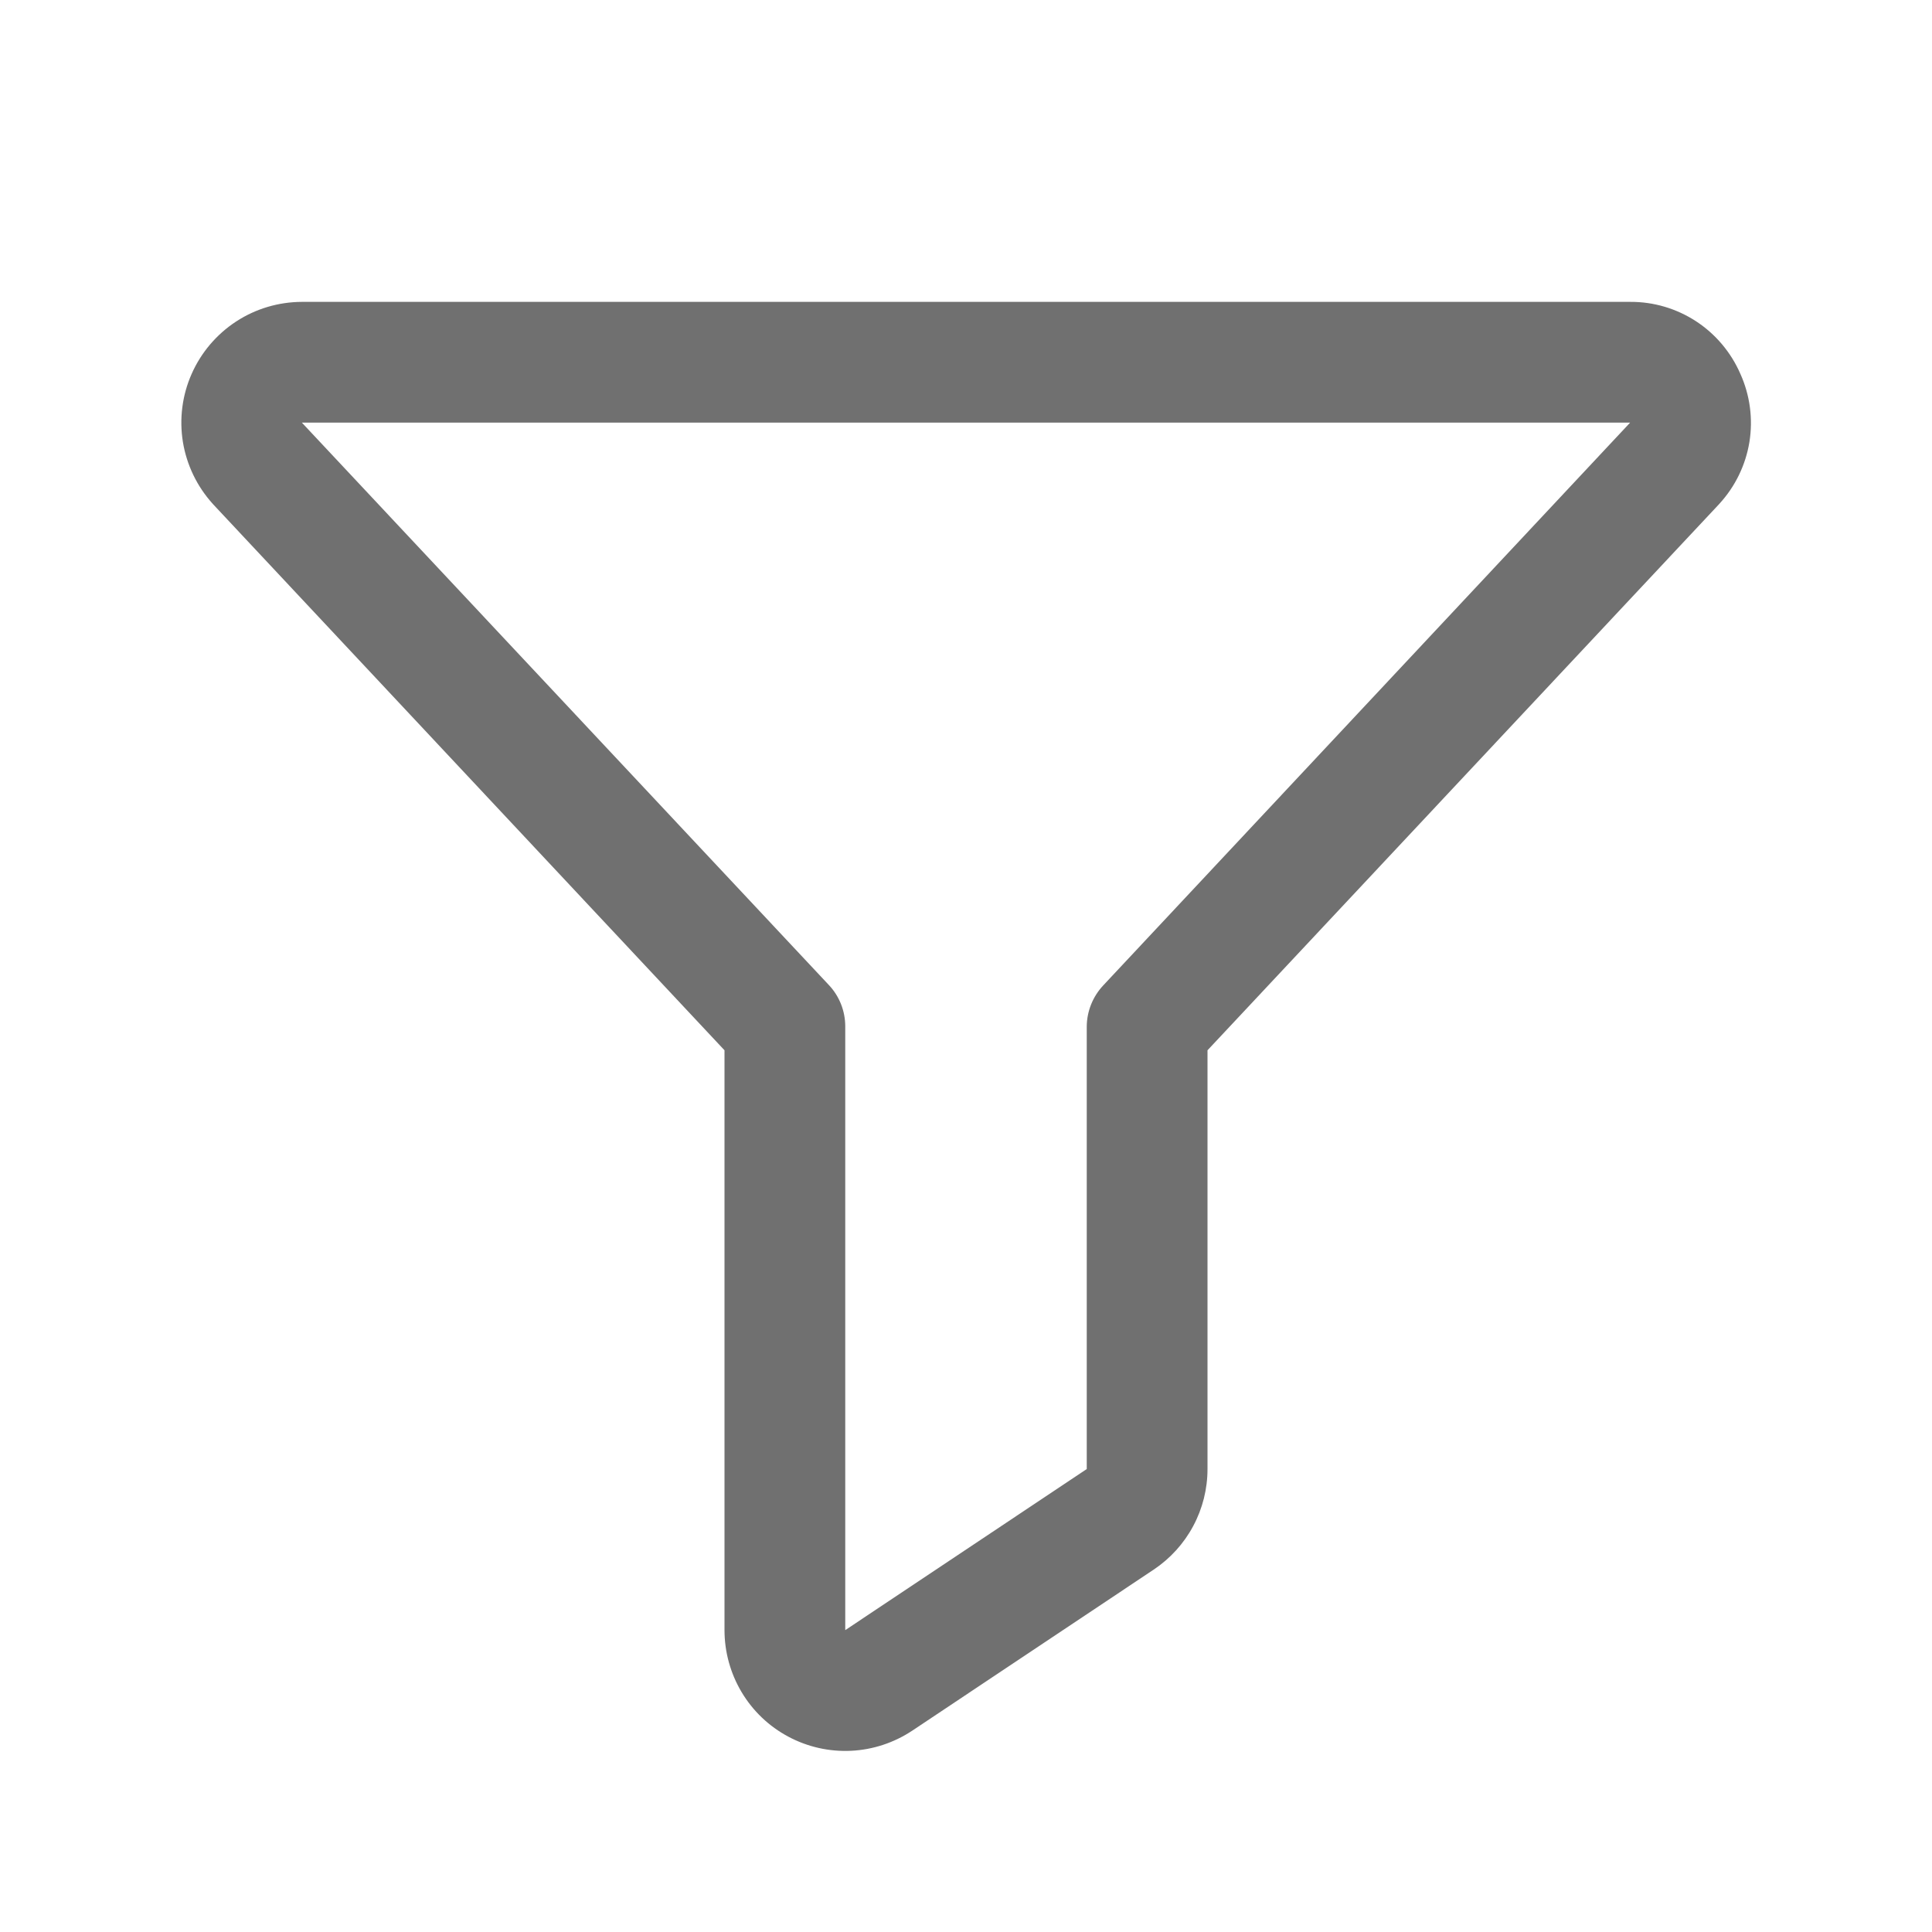
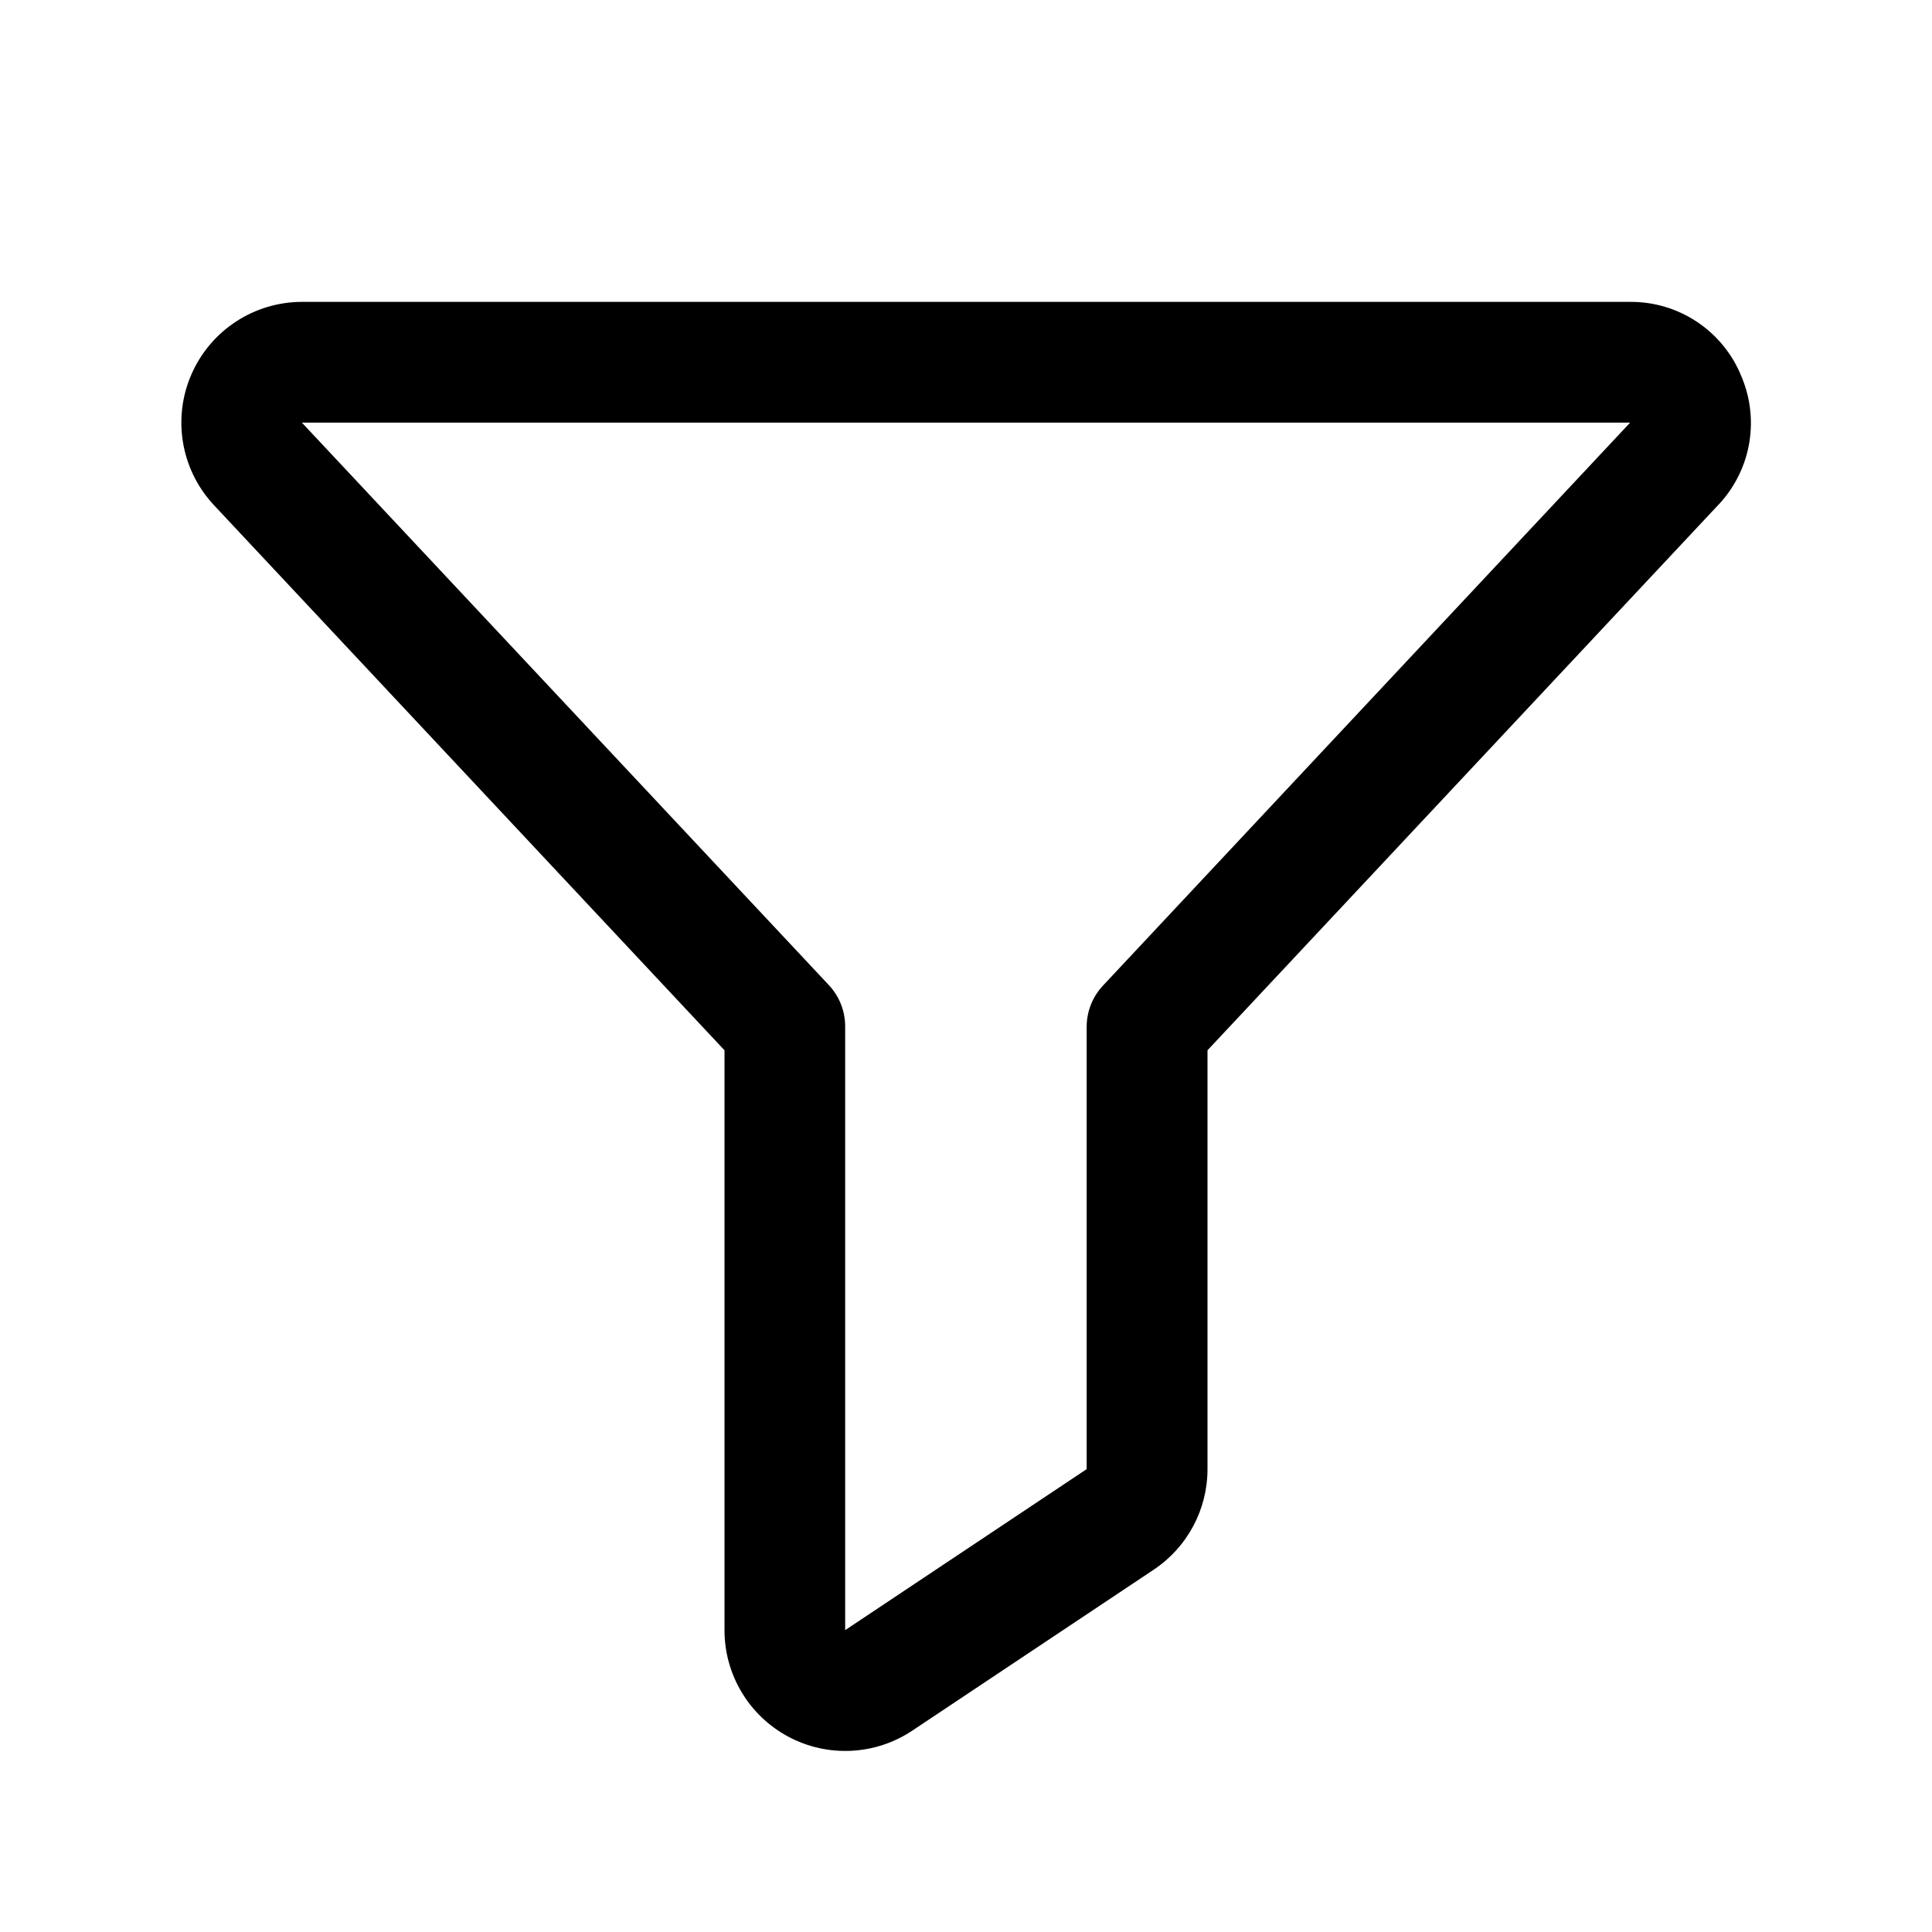
- <svg xmlns="http://www.w3.org/2000/svg" width="24" height="24" viewBox="0 0 24 24" fill="none">
-   <path d="M21.619 4.643C21.503 4.377 21.312 4.15 21.069 3.991C20.825 3.832 20.541 3.748 20.25 3.75H3.75C3.46 3.751 3.176 3.835 2.933 3.994C2.69 4.153 2.498 4.379 2.381 4.644C2.263 4.91 2.226 5.204 2.272 5.49C2.319 5.777 2.448 6.044 2.643 6.259L2.65 6.267L9 13.047V20.25C9 20.521 9.074 20.788 9.213 21.021C9.352 21.254 9.552 21.445 9.792 21.573C10.031 21.701 10.301 21.762 10.572 21.749C10.843 21.736 11.106 21.649 11.332 21.499L14.332 19.498C14.537 19.361 14.706 19.175 14.822 18.958C14.939 18.74 15 18.497 15 18.249V13.047L21.351 6.267L21.358 6.259C21.555 6.045 21.685 5.778 21.732 5.49C21.778 5.203 21.739 4.909 21.619 4.643ZM13.704 12.242C13.575 12.38 13.502 12.561 13.5 12.75V18.249L10.5 20.25V12.75C10.5 12.56 10.428 12.376 10.297 12.237L3.75 5.25H20.25L13.704 12.242Z" fill="#707070" />
+ <svg xmlns="http://www.w3.org/2000/svg" viewBox="0 0 24 24" aria-hidden="true" fill="currentColor">
+   <path d="M21.619 4.643a1.48 1.48 0 0 0-1.369-.893H3.75a1.5 1.5 0 0 0-1.107 2.509l.007.008L9 13.047v7.203a1.5 1.5 0 0 0 2.332 1.249l3-2a1.5 1.5 0 0 0 .668-1.25v-5.202l6.35-6.78.008-.008a1.48 1.48 0 0 0 .26-1.616m-7.915 7.599a.75.75 0 0 0-.204.508v5.5l-3 2v-7.5a.75.75 0 0 0-.203-.513L3.75 5.25h16.5z" />
</svg>
